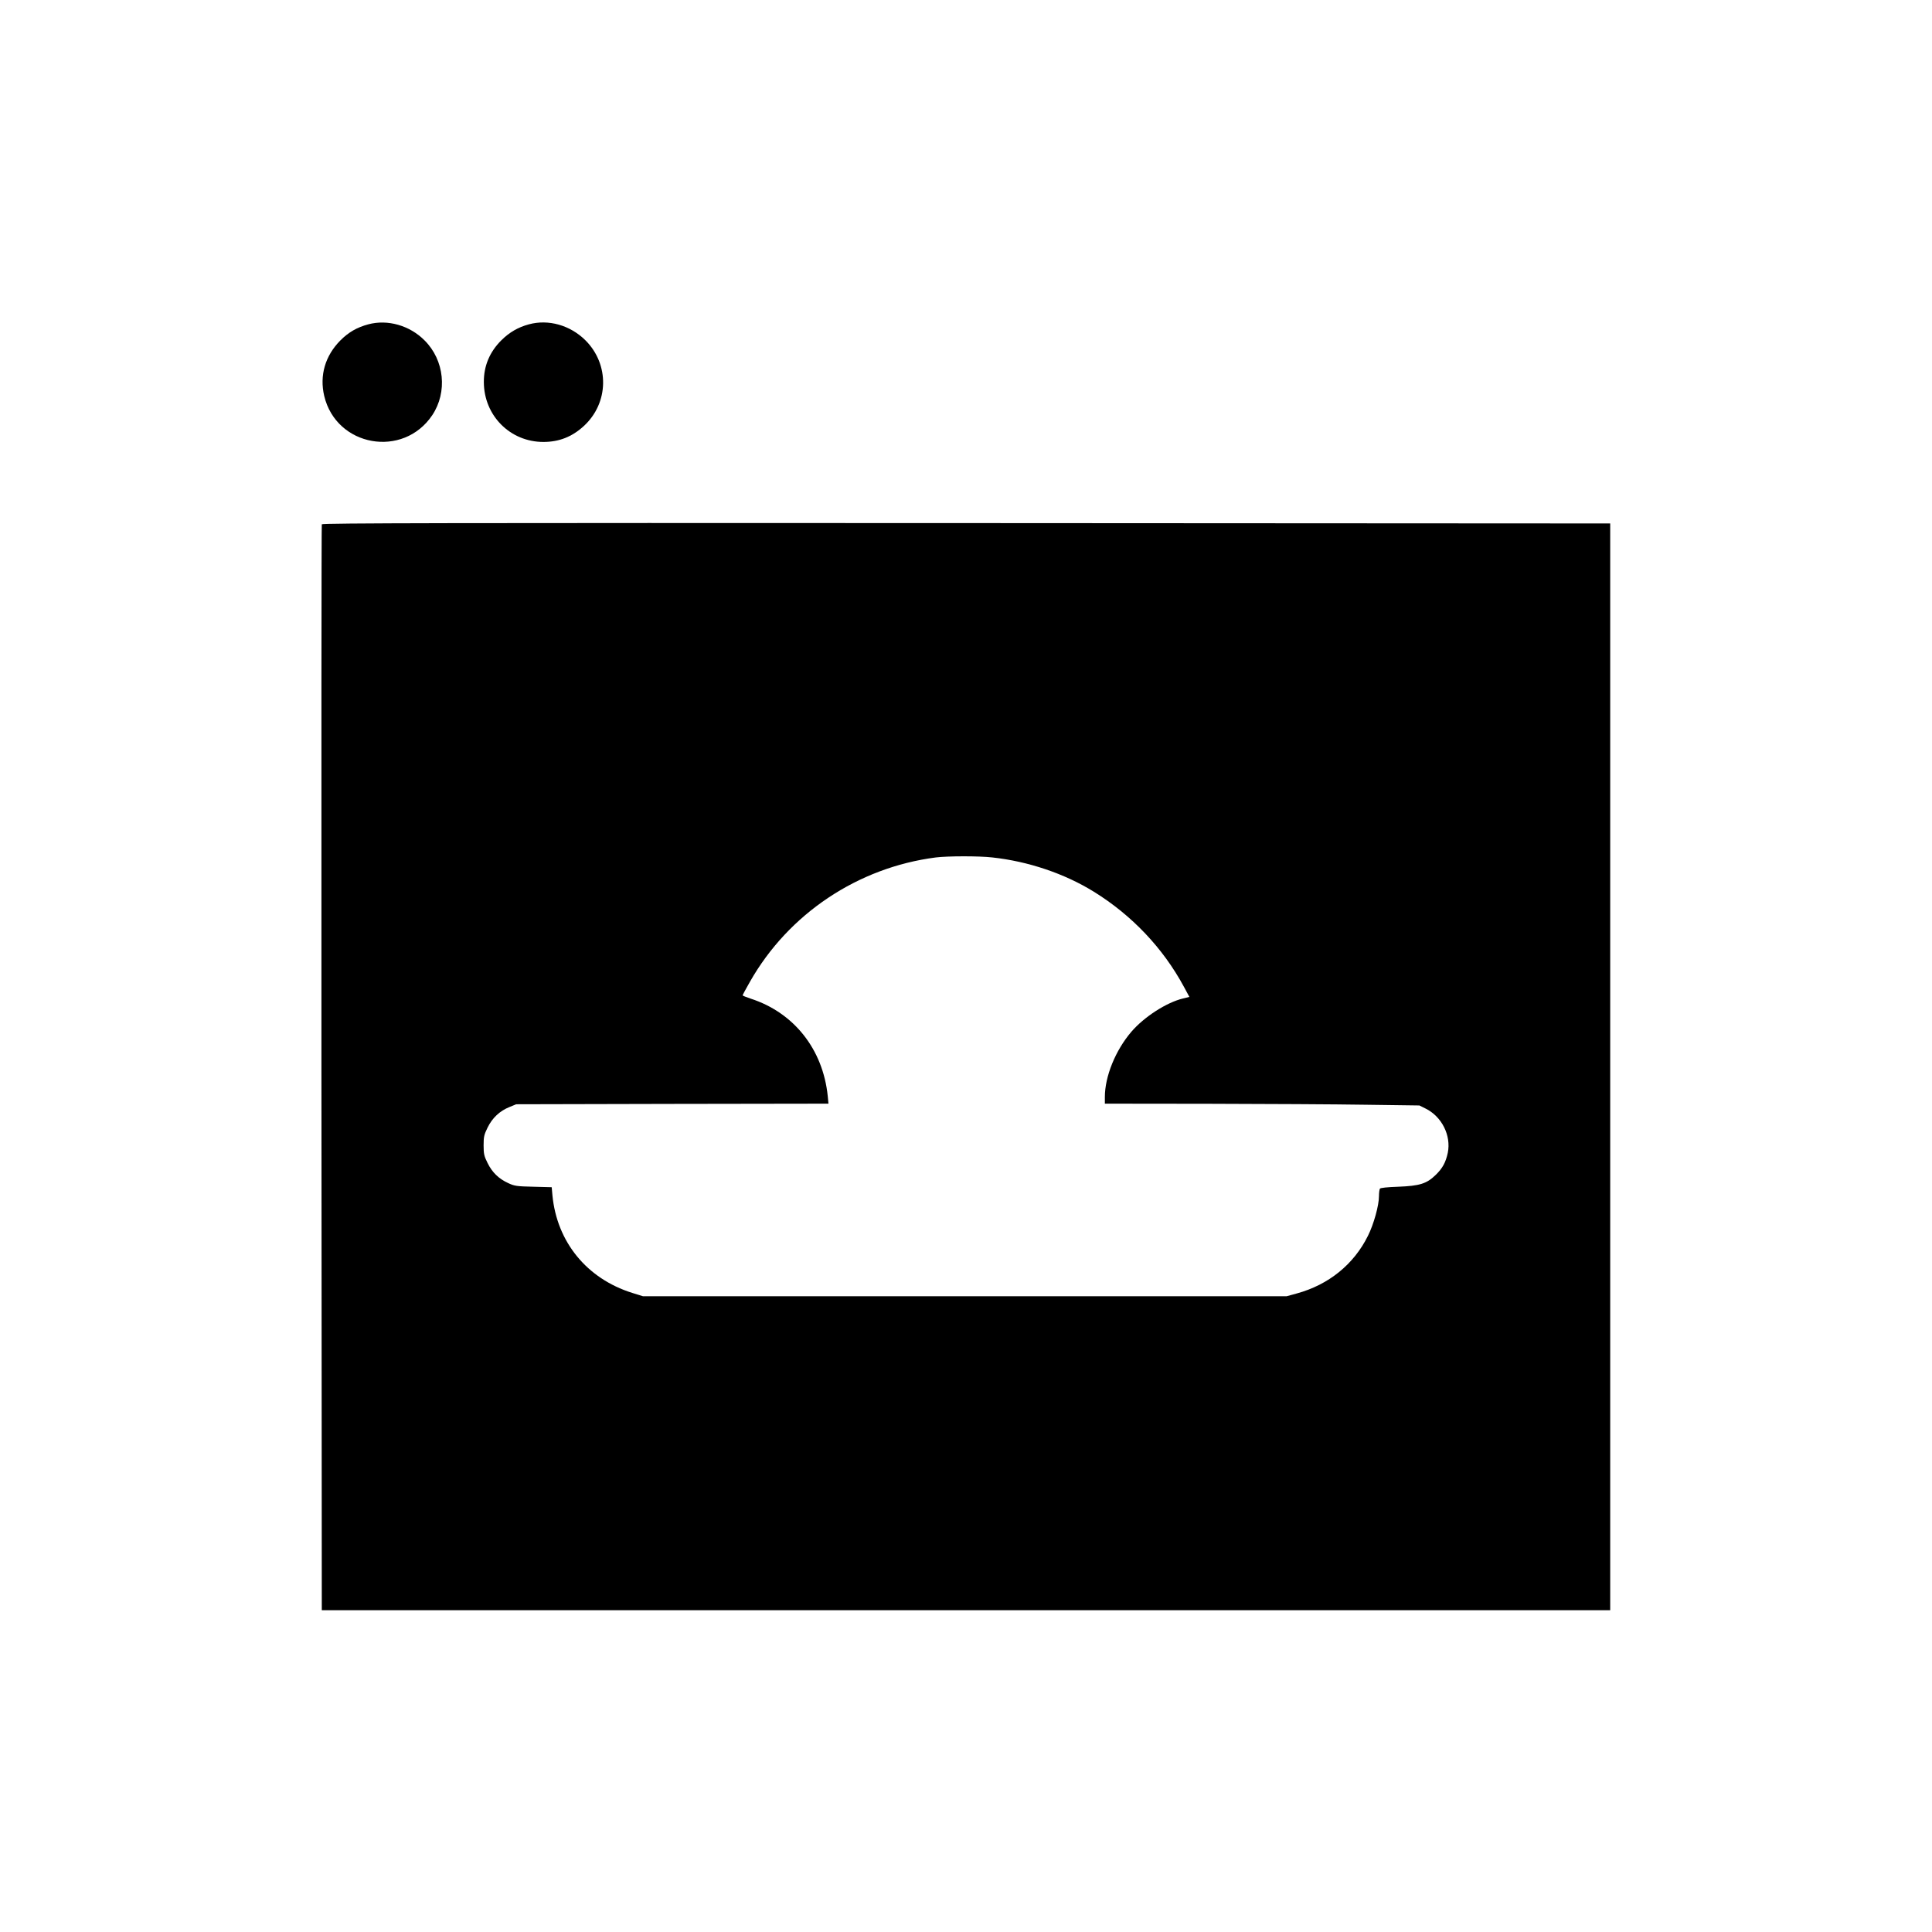
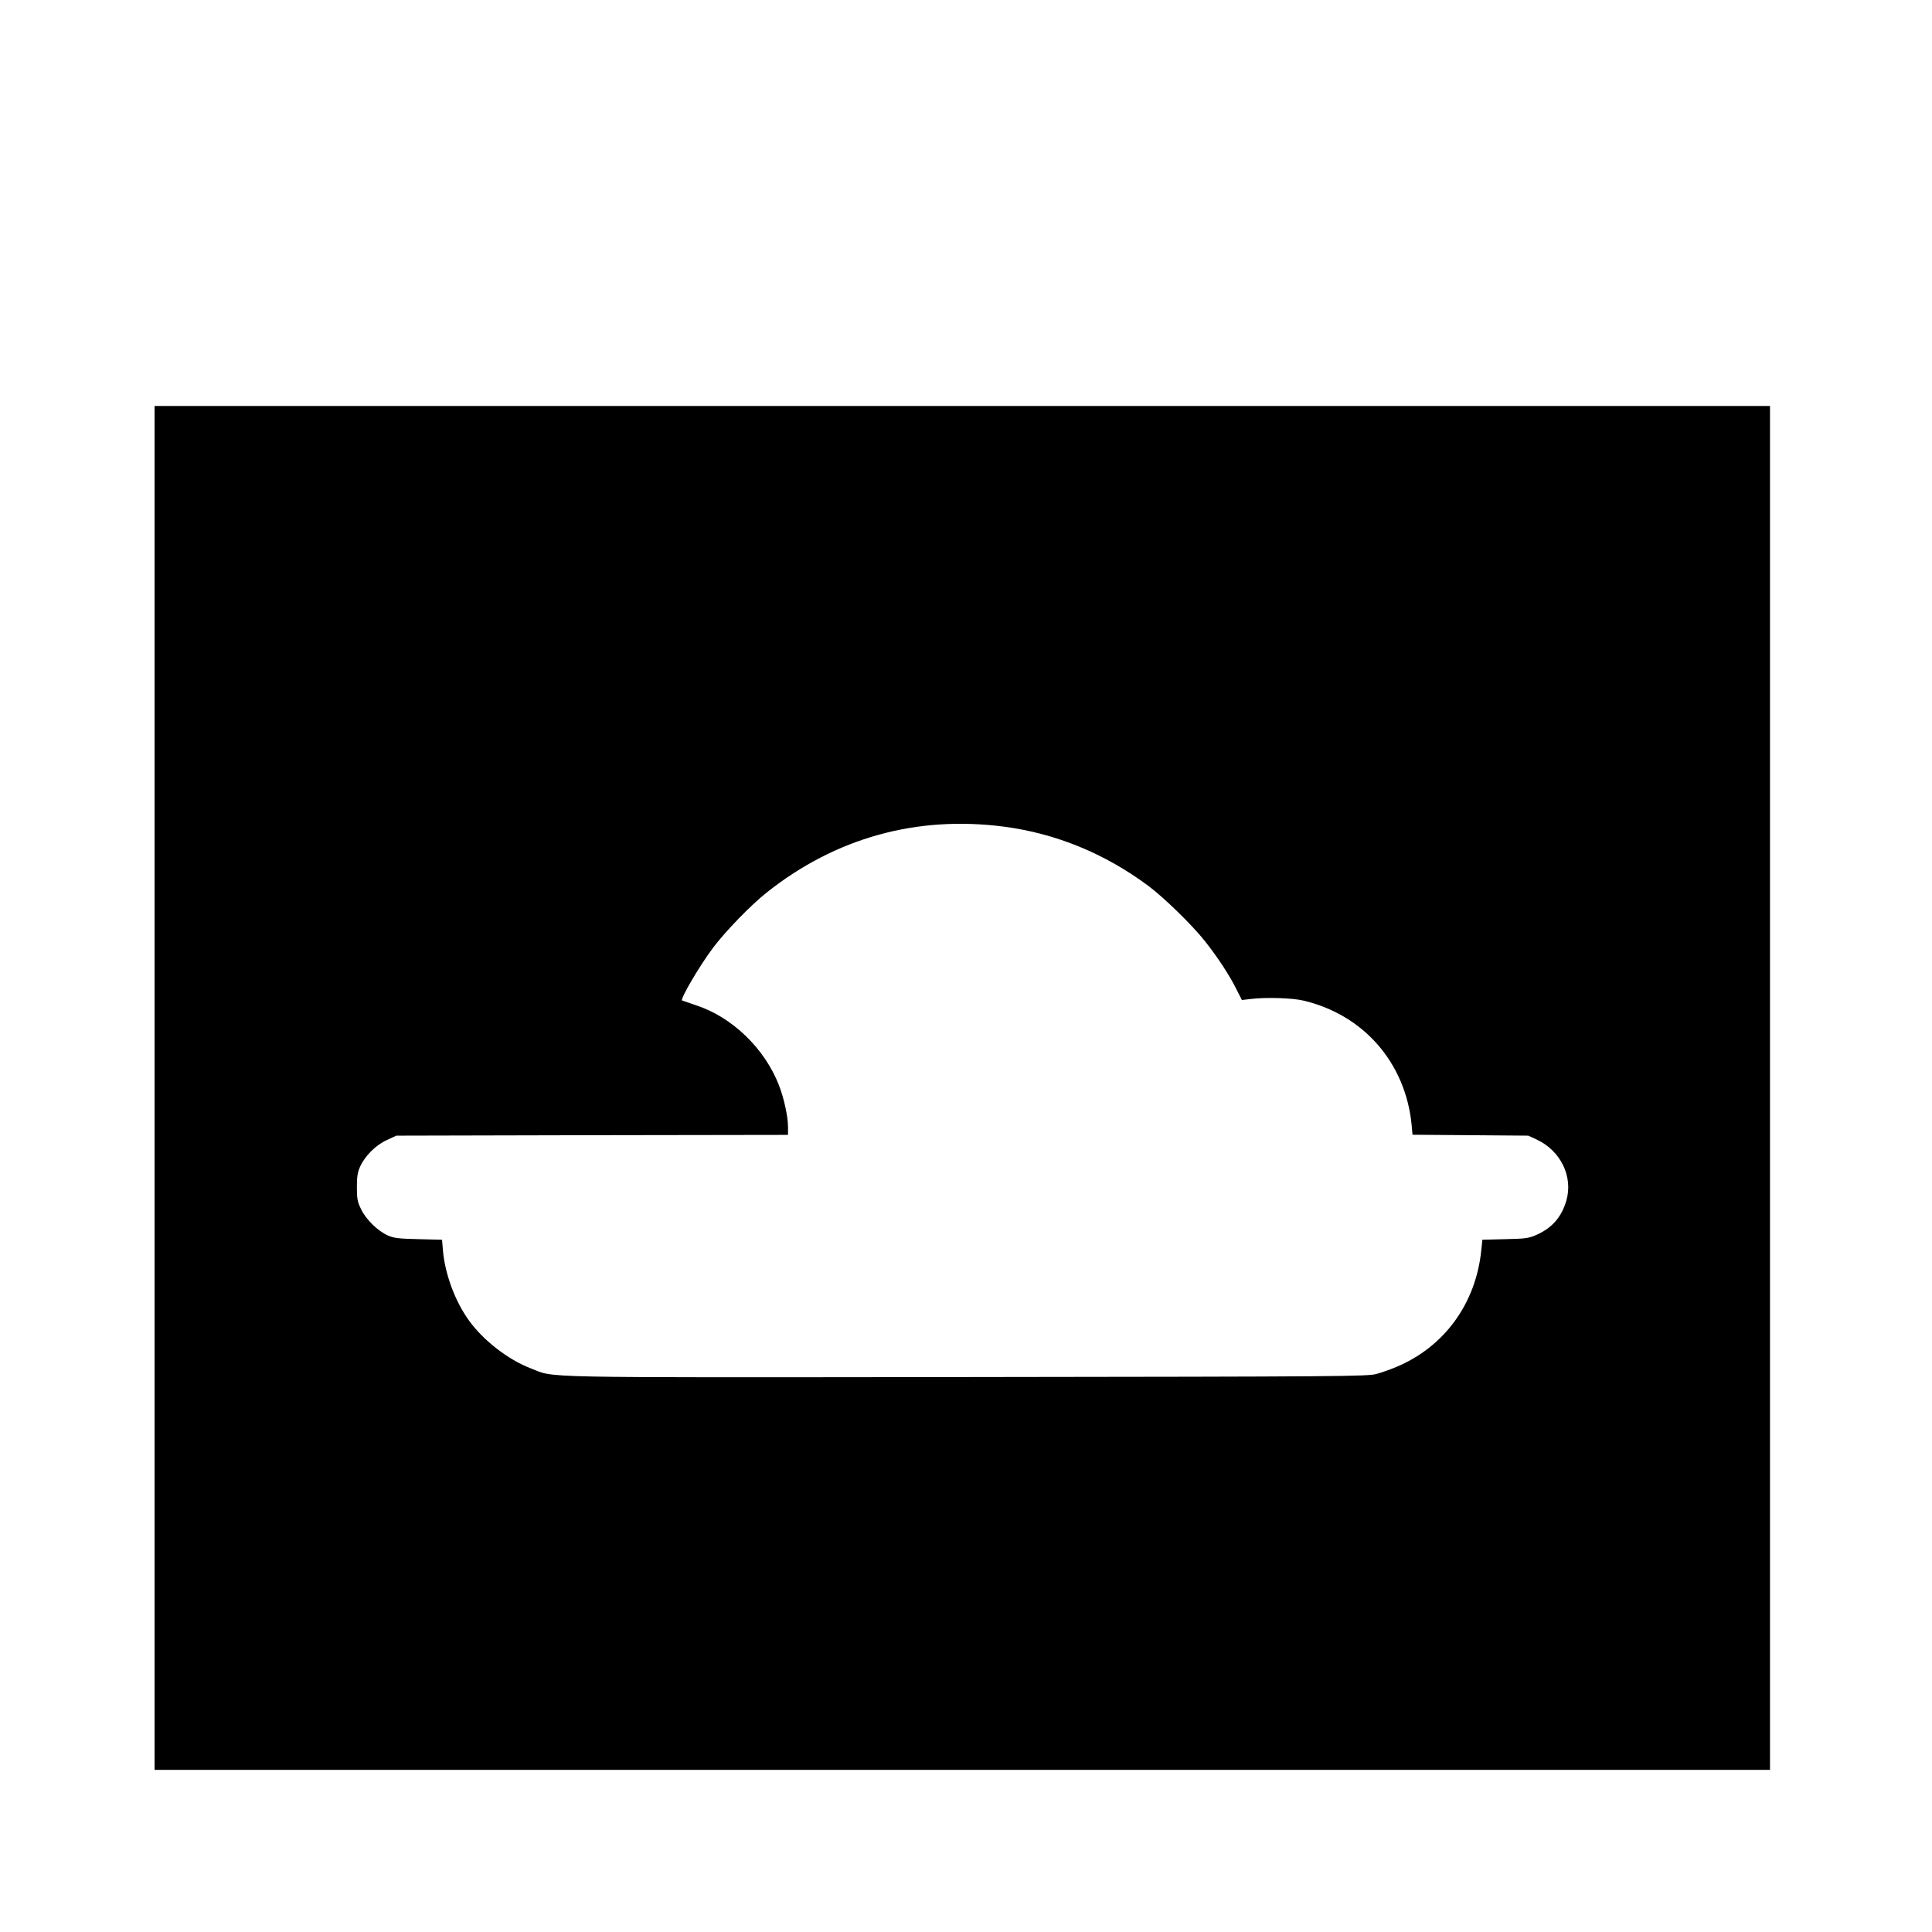
<svg xmlns="http://www.w3.org/2000/svg" version="1.0" width="16pt" height="16pt" viewBox="0 0 16 16" preserveAspectRatio="xMidYMid meet">
-   <g transform="translate(0,16) scale(0.001,-0.001)" fill="#000000" stroke="none">
-     <path d="M3050 13314 c-93 -25 -162 -64 -231 -133 -126 -127 -174 -290 -134 -460 100 -421 654 -519 895 -159 127 191 101 455 -64 619 -123 124 -306 176 -466 133z" />
-     <path d="M4380 13314 c-89 -24 -160 -65 -227 -131 -98 -97 -147 -214 -146 -348 1 -277 218 -495 493 -495 129 0 237 42 334 131 209 191 215 512 13 712 -126 124 -305 175 -467 131z" />
-     <path d="M2665 11658 c-3 -7 -4 -2033 -3 -4503 l3 -4490 5335 0 5335 0 0 4500 0 4500 -5333 3 c-4261 2 -5334 0 -5337 -10z m5553 -2759 c297 -32 599 -134 841 -284 315 -195 572 -466 745 -786 l46 -85 -53 -13 c-137 -33 -321 -152 -427 -275 -132 -154 -220 -370 -220 -541 l0 -55 858 -1 c471 -1 1057 -4 1302 -8 l445 -6 50 -25 c135 -66 214 -223 185 -367 -17 -79 -43 -128 -101 -184 -74 -72 -132 -90 -309 -97 -90 -3 -148 -9 -152 -16 -4 -6 -8 -34 -8 -62 0 -77 -43 -232 -91 -328 -117 -237 -326 -406 -590 -478 l-84 -23 -2665 0 -2665 0 -90 28 c-375 118 -623 421 -660 808 l-6 67 -152 4 c-138 3 -157 6 -208 30 -79 36 -133 89 -171 166 -29 58 -33 76 -33 147 0 71 4 88 33 147 39 80 101 138 181 170 l56 23 1293 3 1293 2 -6 63 c-40 388 -280 691 -639 807 -36 12 -66 24 -66 27 0 3 27 54 61 113 319 562 893 946 1539 1029 96 12 356 13 468 0z" />
+   <g transform="translate(0,16) scale(0.001255,-0.001255)" fill="#000000" stroke="none">
+     <path d="M1020 5570 l0 -4500 5330 0 5330 0 0 4500 0 4500 -5330 0 -5330 0 0 -4500z m5605 1724 c344 -45 667 -178 953 -391 102 -76 288 -257 372 -363 83 -104 167 -232 211 -323 l34 -67 60 7 c96 12 274 7 347 -11 397 -94 672 -410 713 -818 l6 -67 382 -3 382 -3 56 -26 c158 -74 241 -245 195 -403 -31 -106 -91 -177 -191 -223 -56 -25 -71 -28 -211 -31 l-152 -4 -7 -67 c-35 -354 -245 -642 -565 -774 -36 -15 -92 -35 -125 -44 -56 -17 -216 -18 -2710 -21 -2913 -3 -2705 -7 -2874 58 -150 58 -312 184 -407 316 -92 128 -157 305 -171 460 l-6 72 -156 4 c-133 3 -163 7 -203 25 -66 30 -143 105 -175 172 -24 49 -28 68 -28 146 0 71 5 100 22 137 32 70 103 141 176 174 l62 29 1293 3 1292 2 0 51 c0 69 -26 190 -60 277 -94 242 -308 449 -546 527 -49 17 -91 31 -93 32 -14 9 115 229 206 350 79 105 248 280 352 362 454 361 990 510 1566 435z" />
  </g>
</svg>
